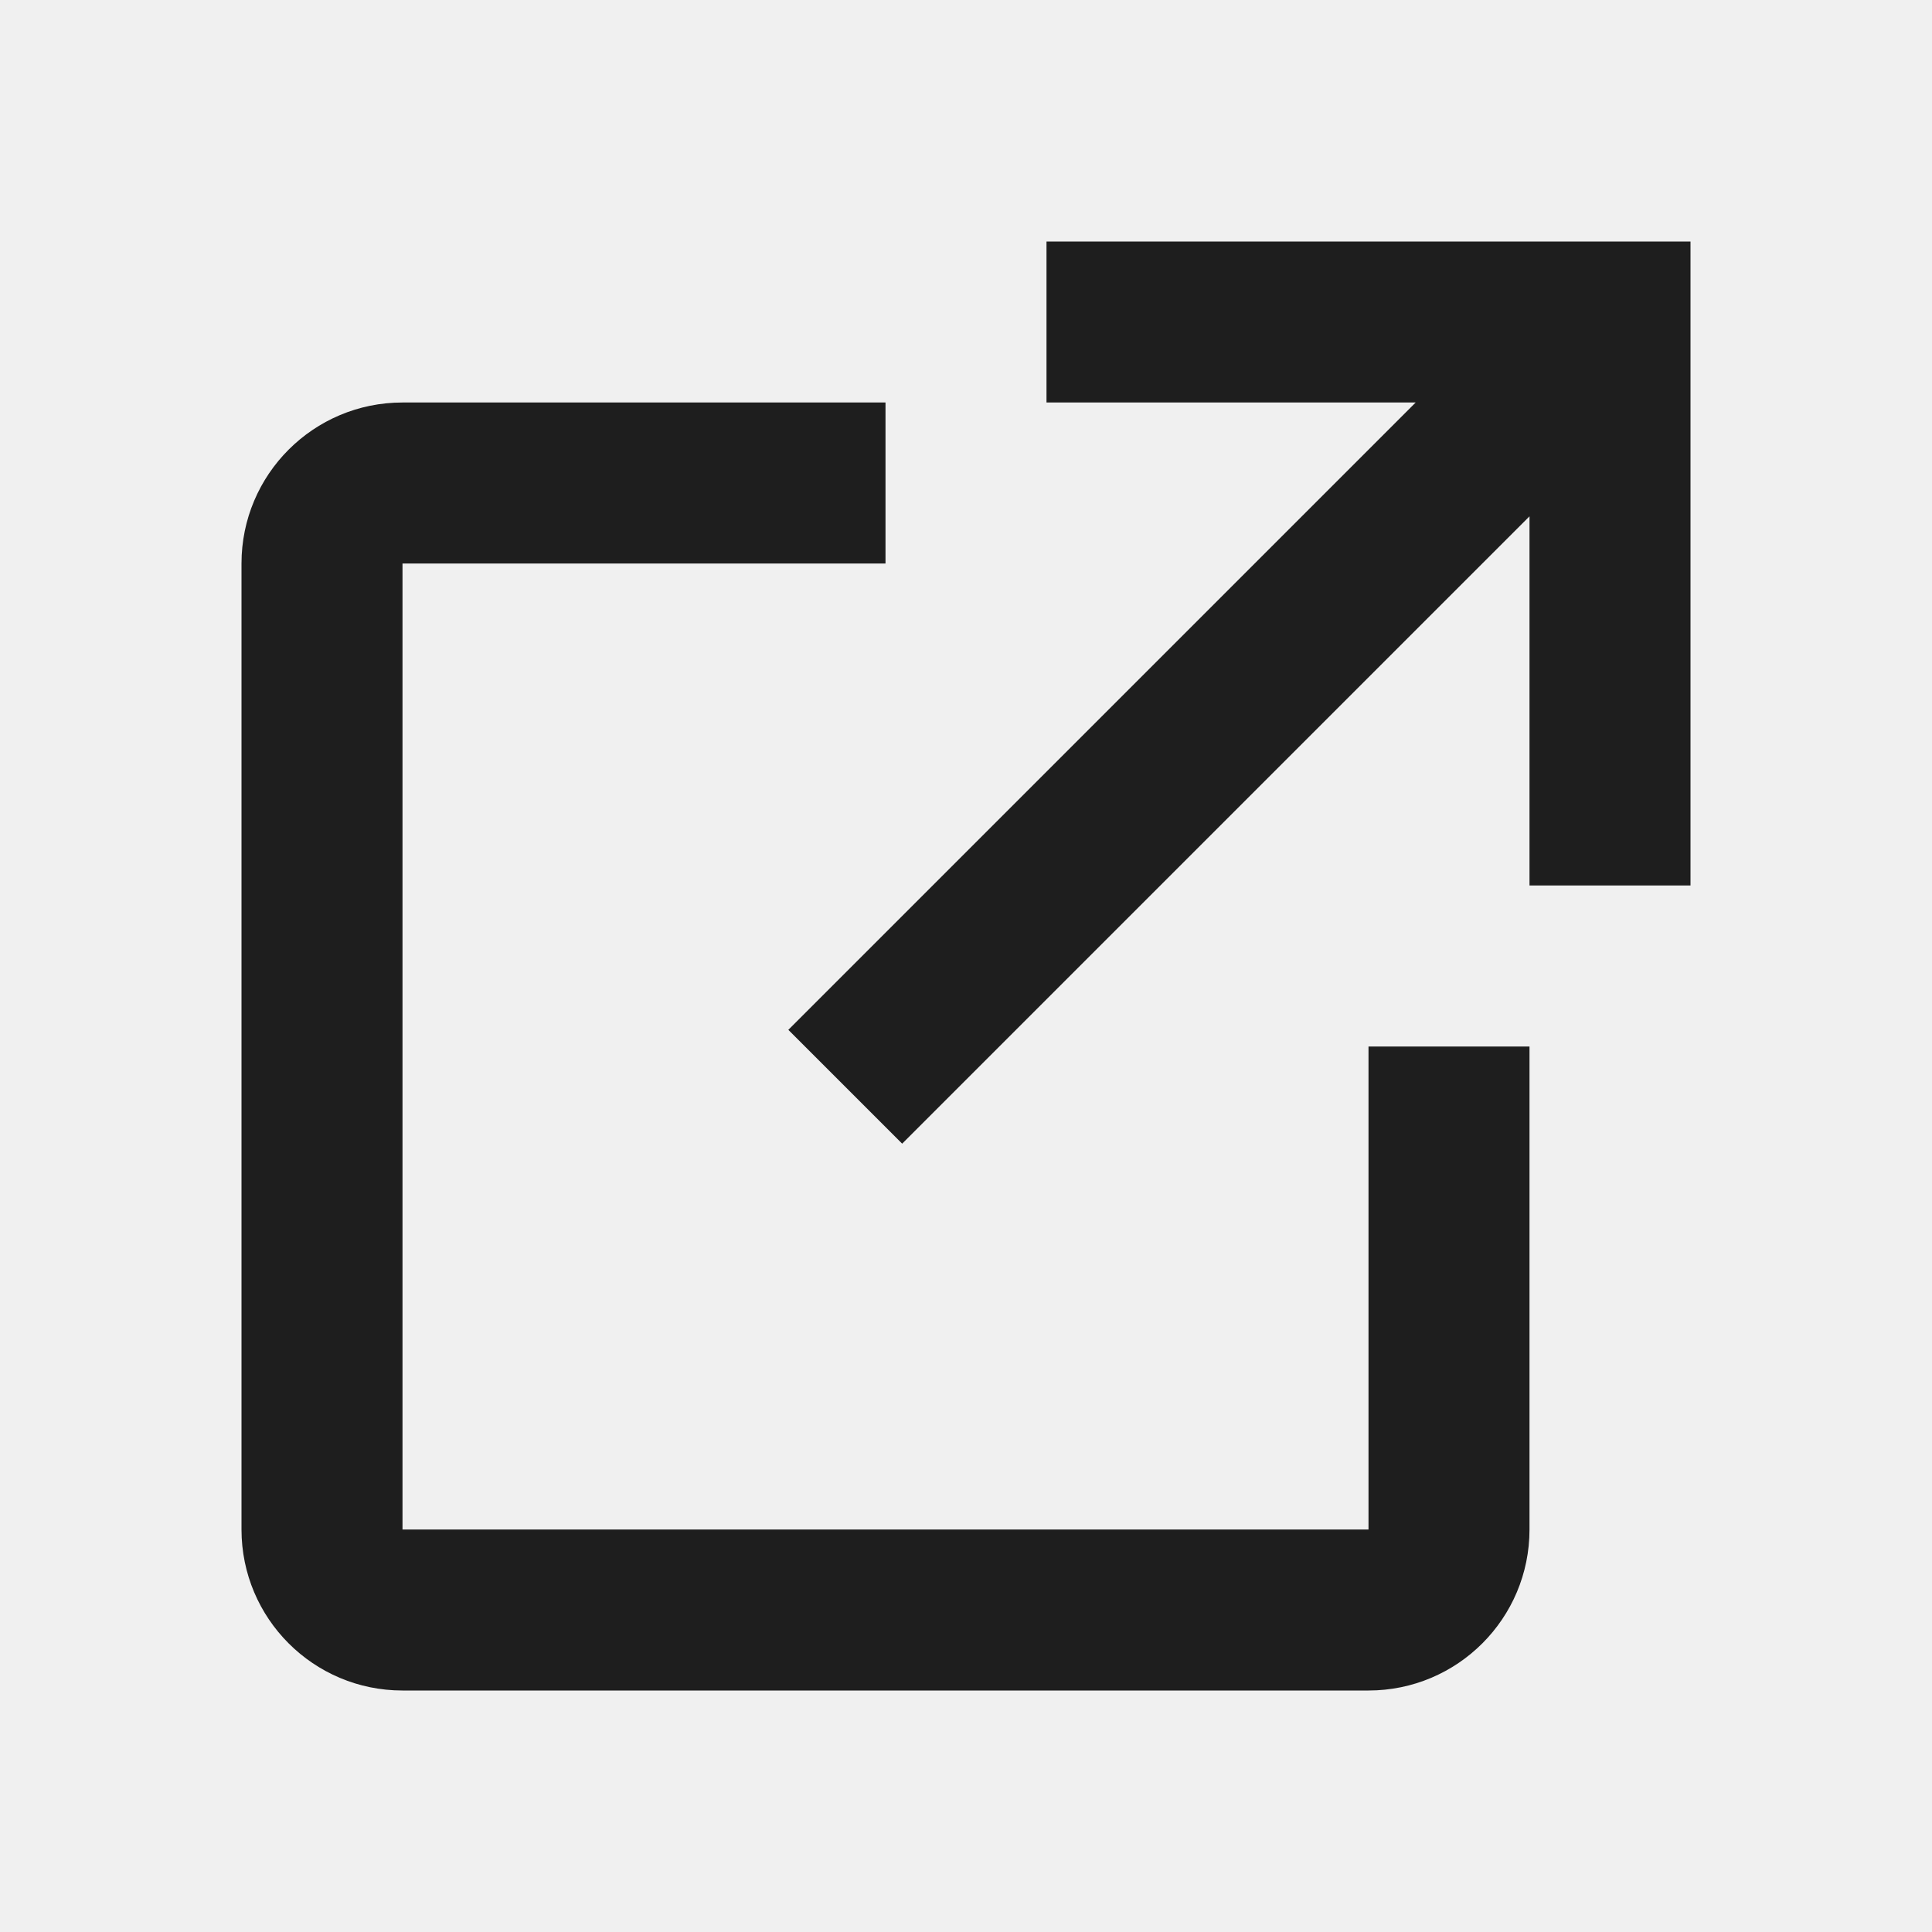
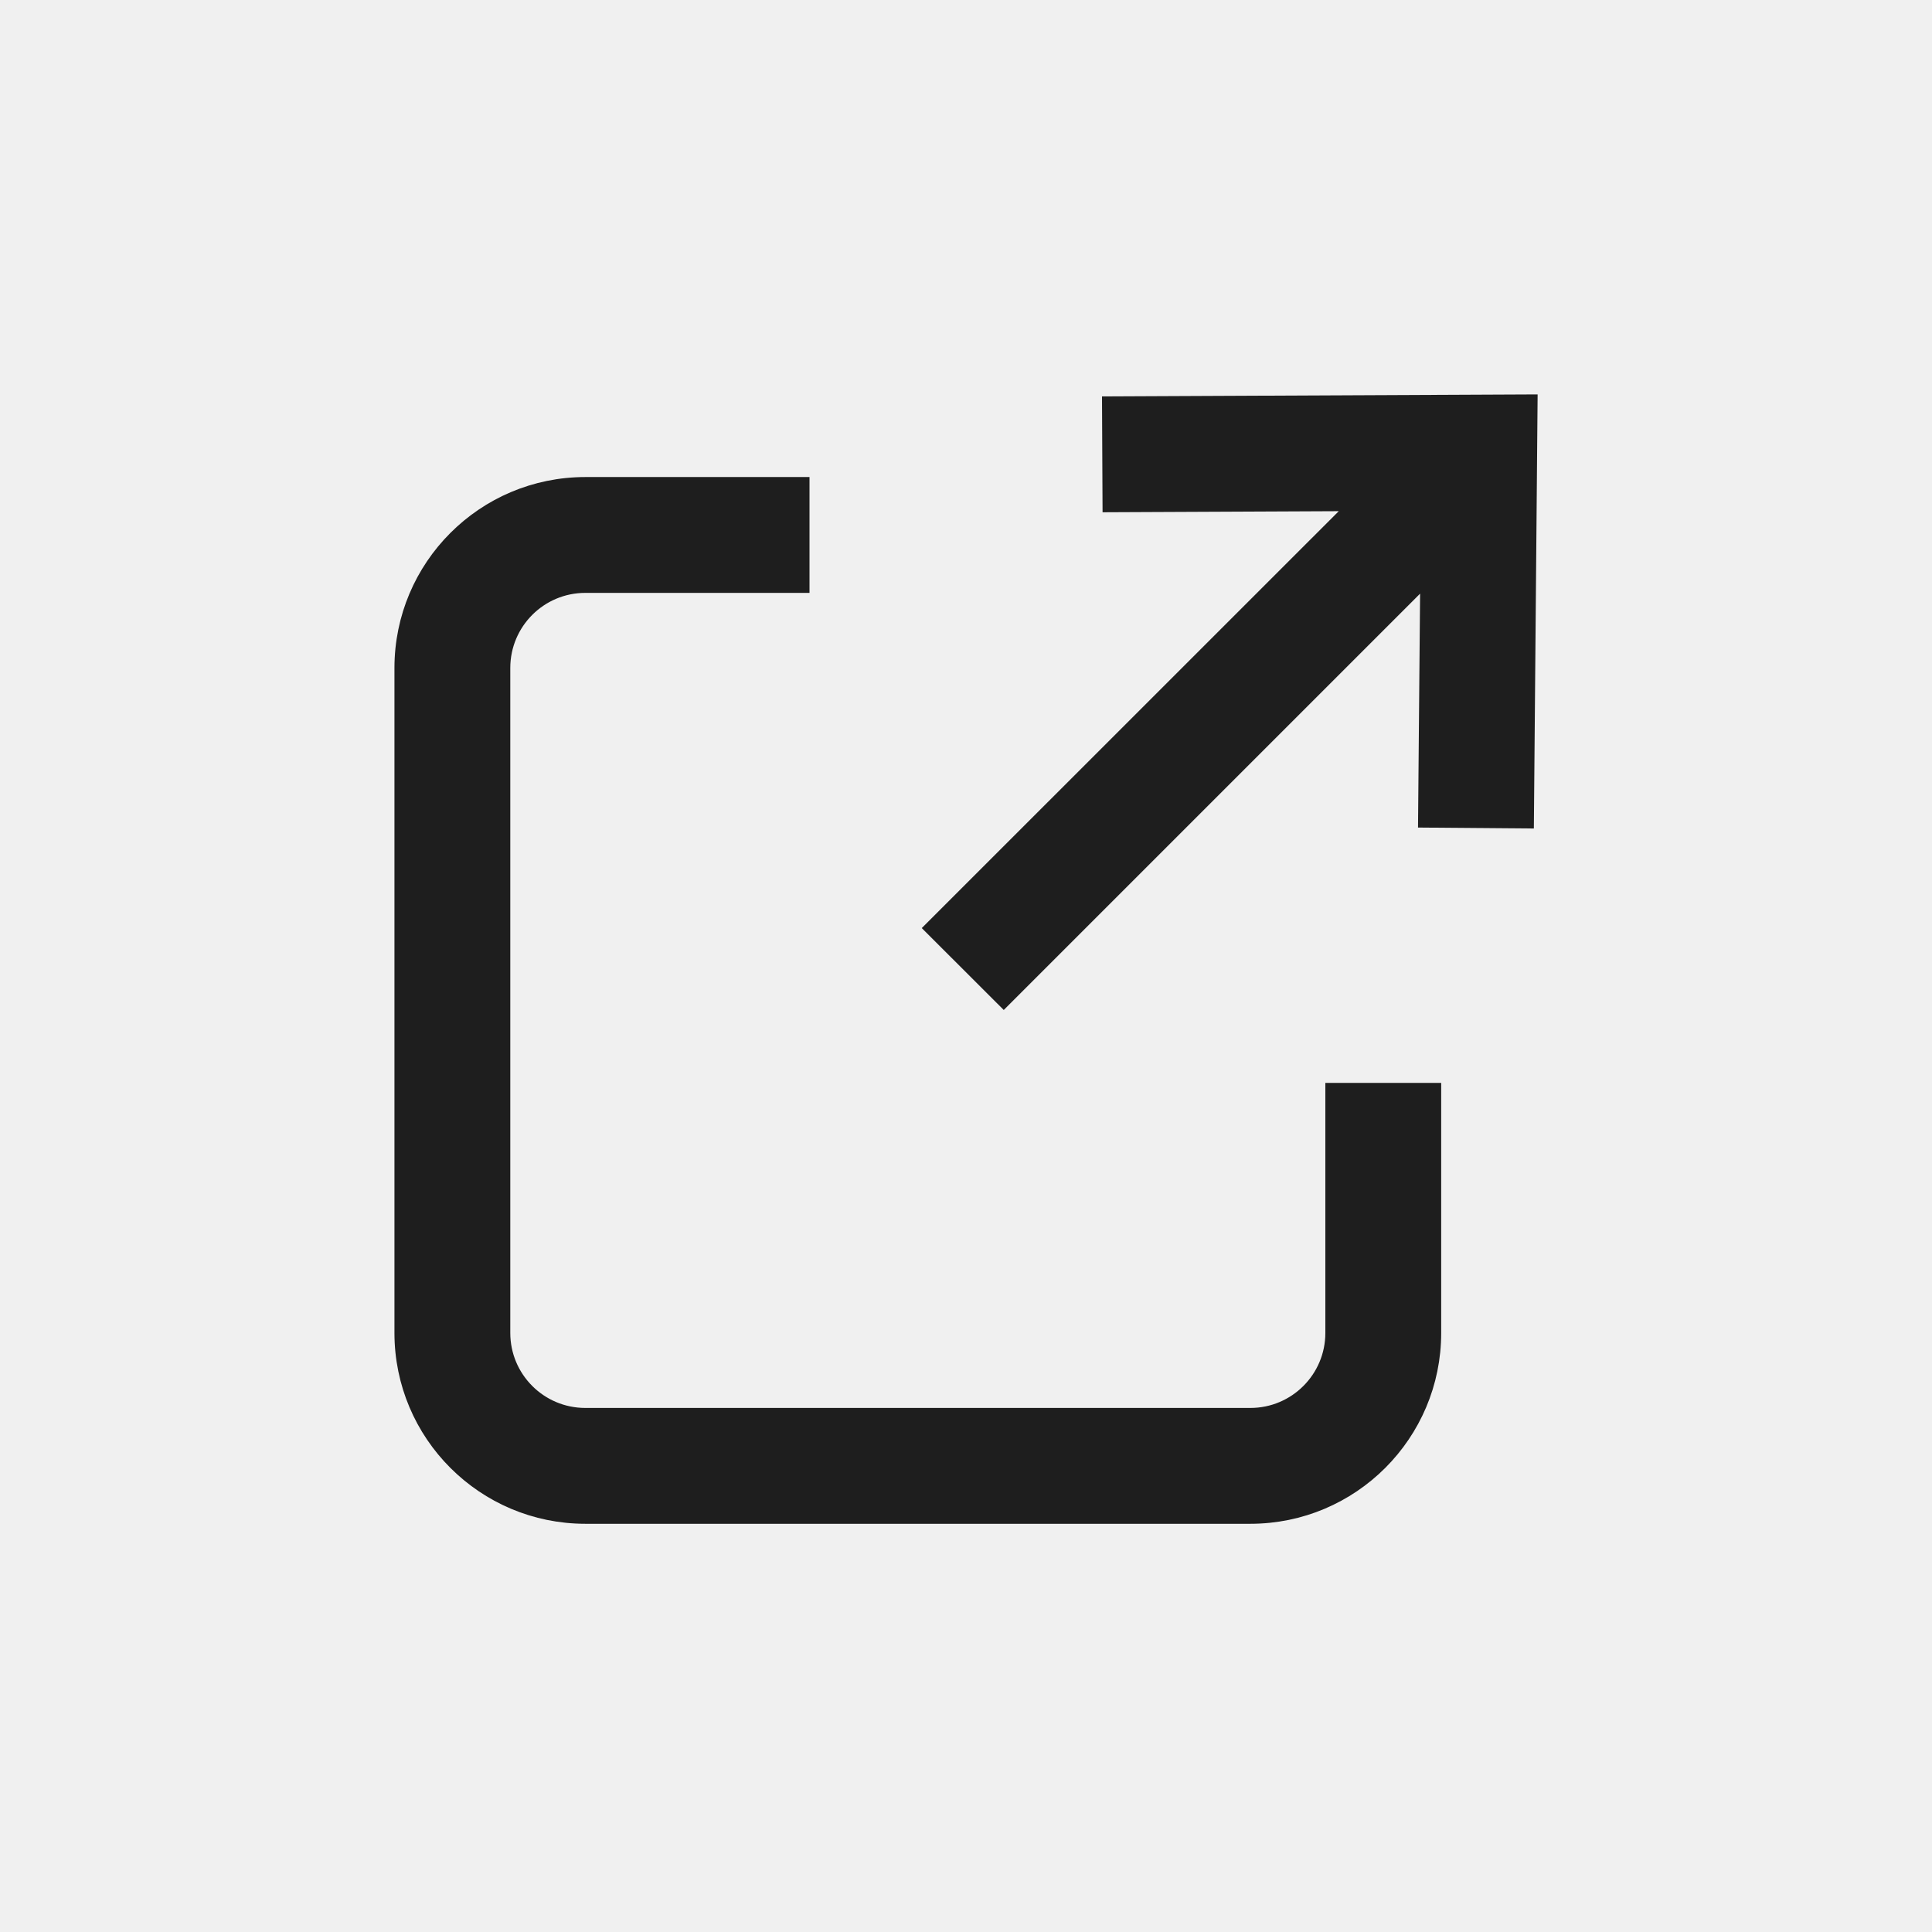
- <svg xmlns="http://www.w3.org/2000/svg" width="24" height="24" viewBox="0 0 24 24" fill="#1D1C1D">
-   <mask id="mask0_0_714" style="mask-type:alpha" maskUnits="userSpaceOnUse" x="3" y="3" width="18" height="18">
-     <path fill-rule="evenodd" clip-rule="evenodd" d="M13 5V3H21V11H19V6.414L11.207 14.207L9.793 12.793L17.586 5H13ZM19 19V13H17V19H5V7H11V5H5C3.895 5 3 5.895 3 7V19C3 20.105 3.895 21 5 21H17C18.105 21 19 20.105 19 19Z" fill="white" />
-   </mask>
-   <g mask="url(#mask0_0_714)">
-     <rect width="24" height="24" fill="#1E1E1E" />
-   </g>
+ <svg xmlns="http://www.w3.org/2000/svg" width="24" height="24" viewBox="0 0 24 24" fill="none">
+   <path fill-rule="evenodd" clip-rule="evenodd" d="M13.796 6.263L16.873 6.249L11.592 11.529L12.469 12.405L17.743 7.131L17.716 10.181L18.955 10.191L19 5L13.79 5.024L13.796 6.263ZM7.272 6.026C6.017 6.026 5 7.043 5 8.298V16.558C5 17.812 6.017 18.829 7.272 18.829H15.532C16.786 18.829 17.803 17.812 17.803 16.558V13.552H16.564V16.558C16.564 17.128 16.102 17.59 15.532 17.59H7.272C6.701 17.59 6.239 17.128 6.239 16.558V8.298C6.239 7.727 6.701 7.265 7.272 7.265H9.956V6.026H7.272Z" fill="#1E1E1E" stroke="#1E1E1E" stroke-width="0.2" />
</svg>
